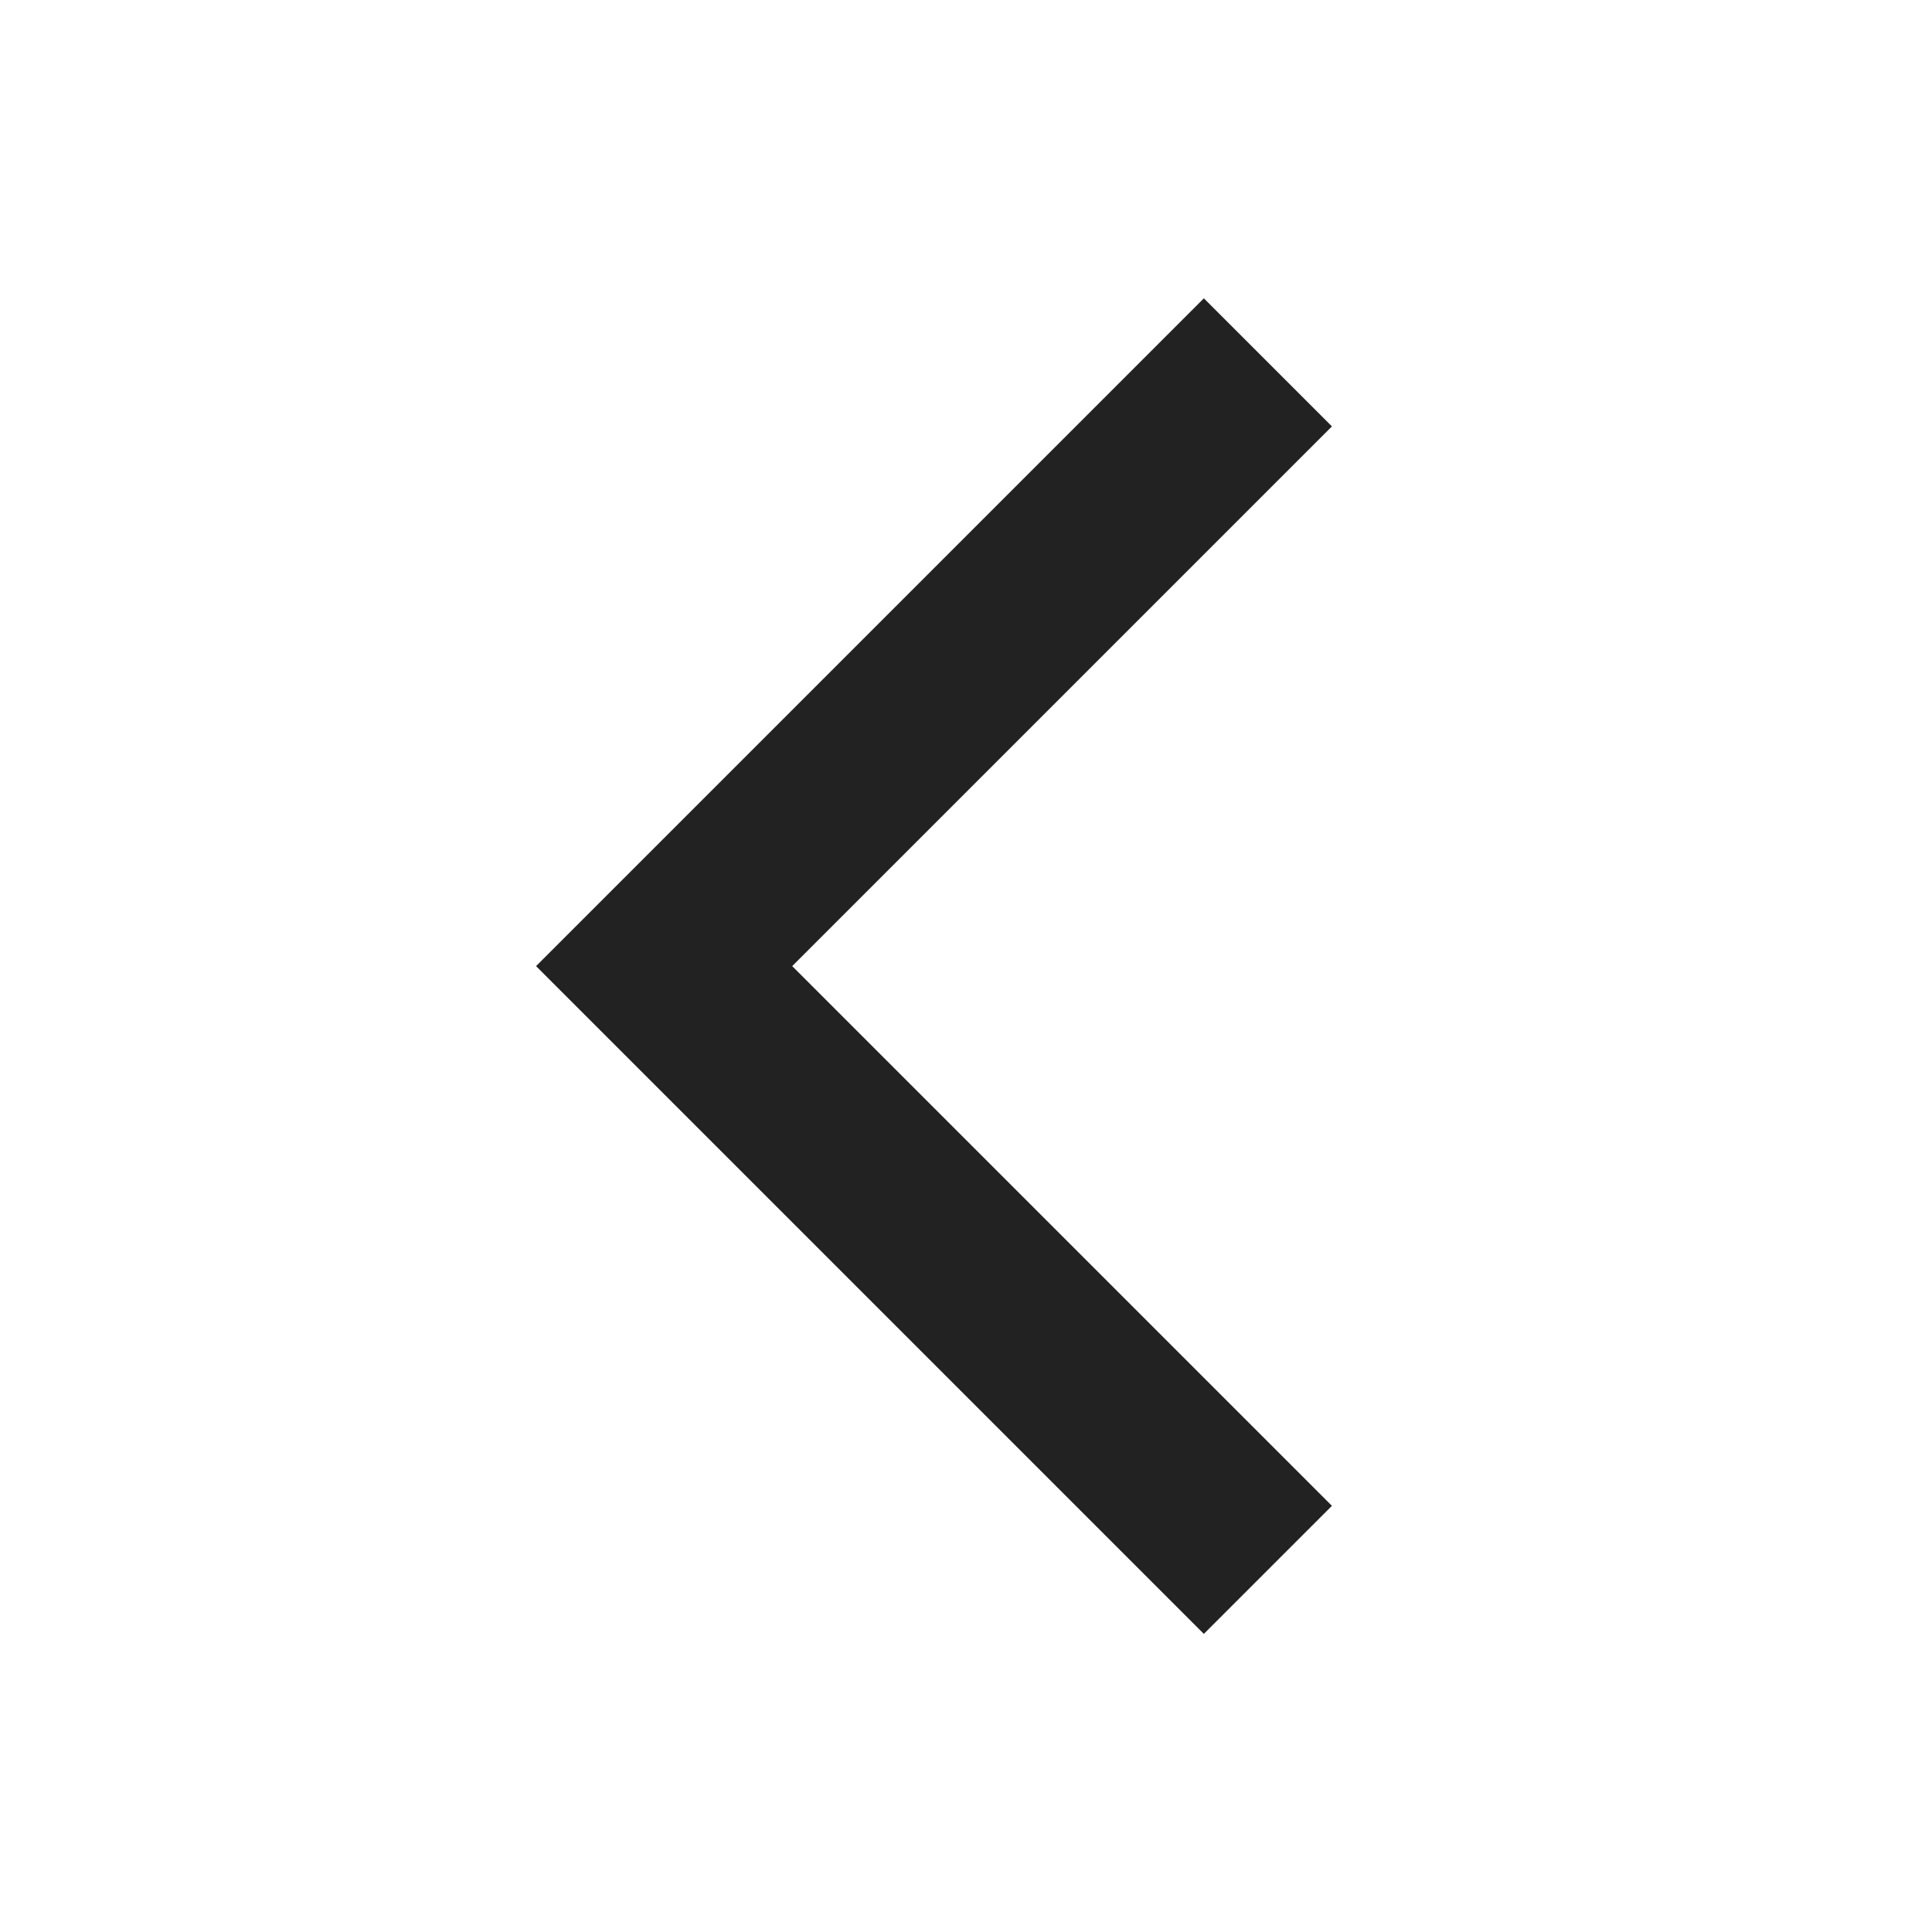
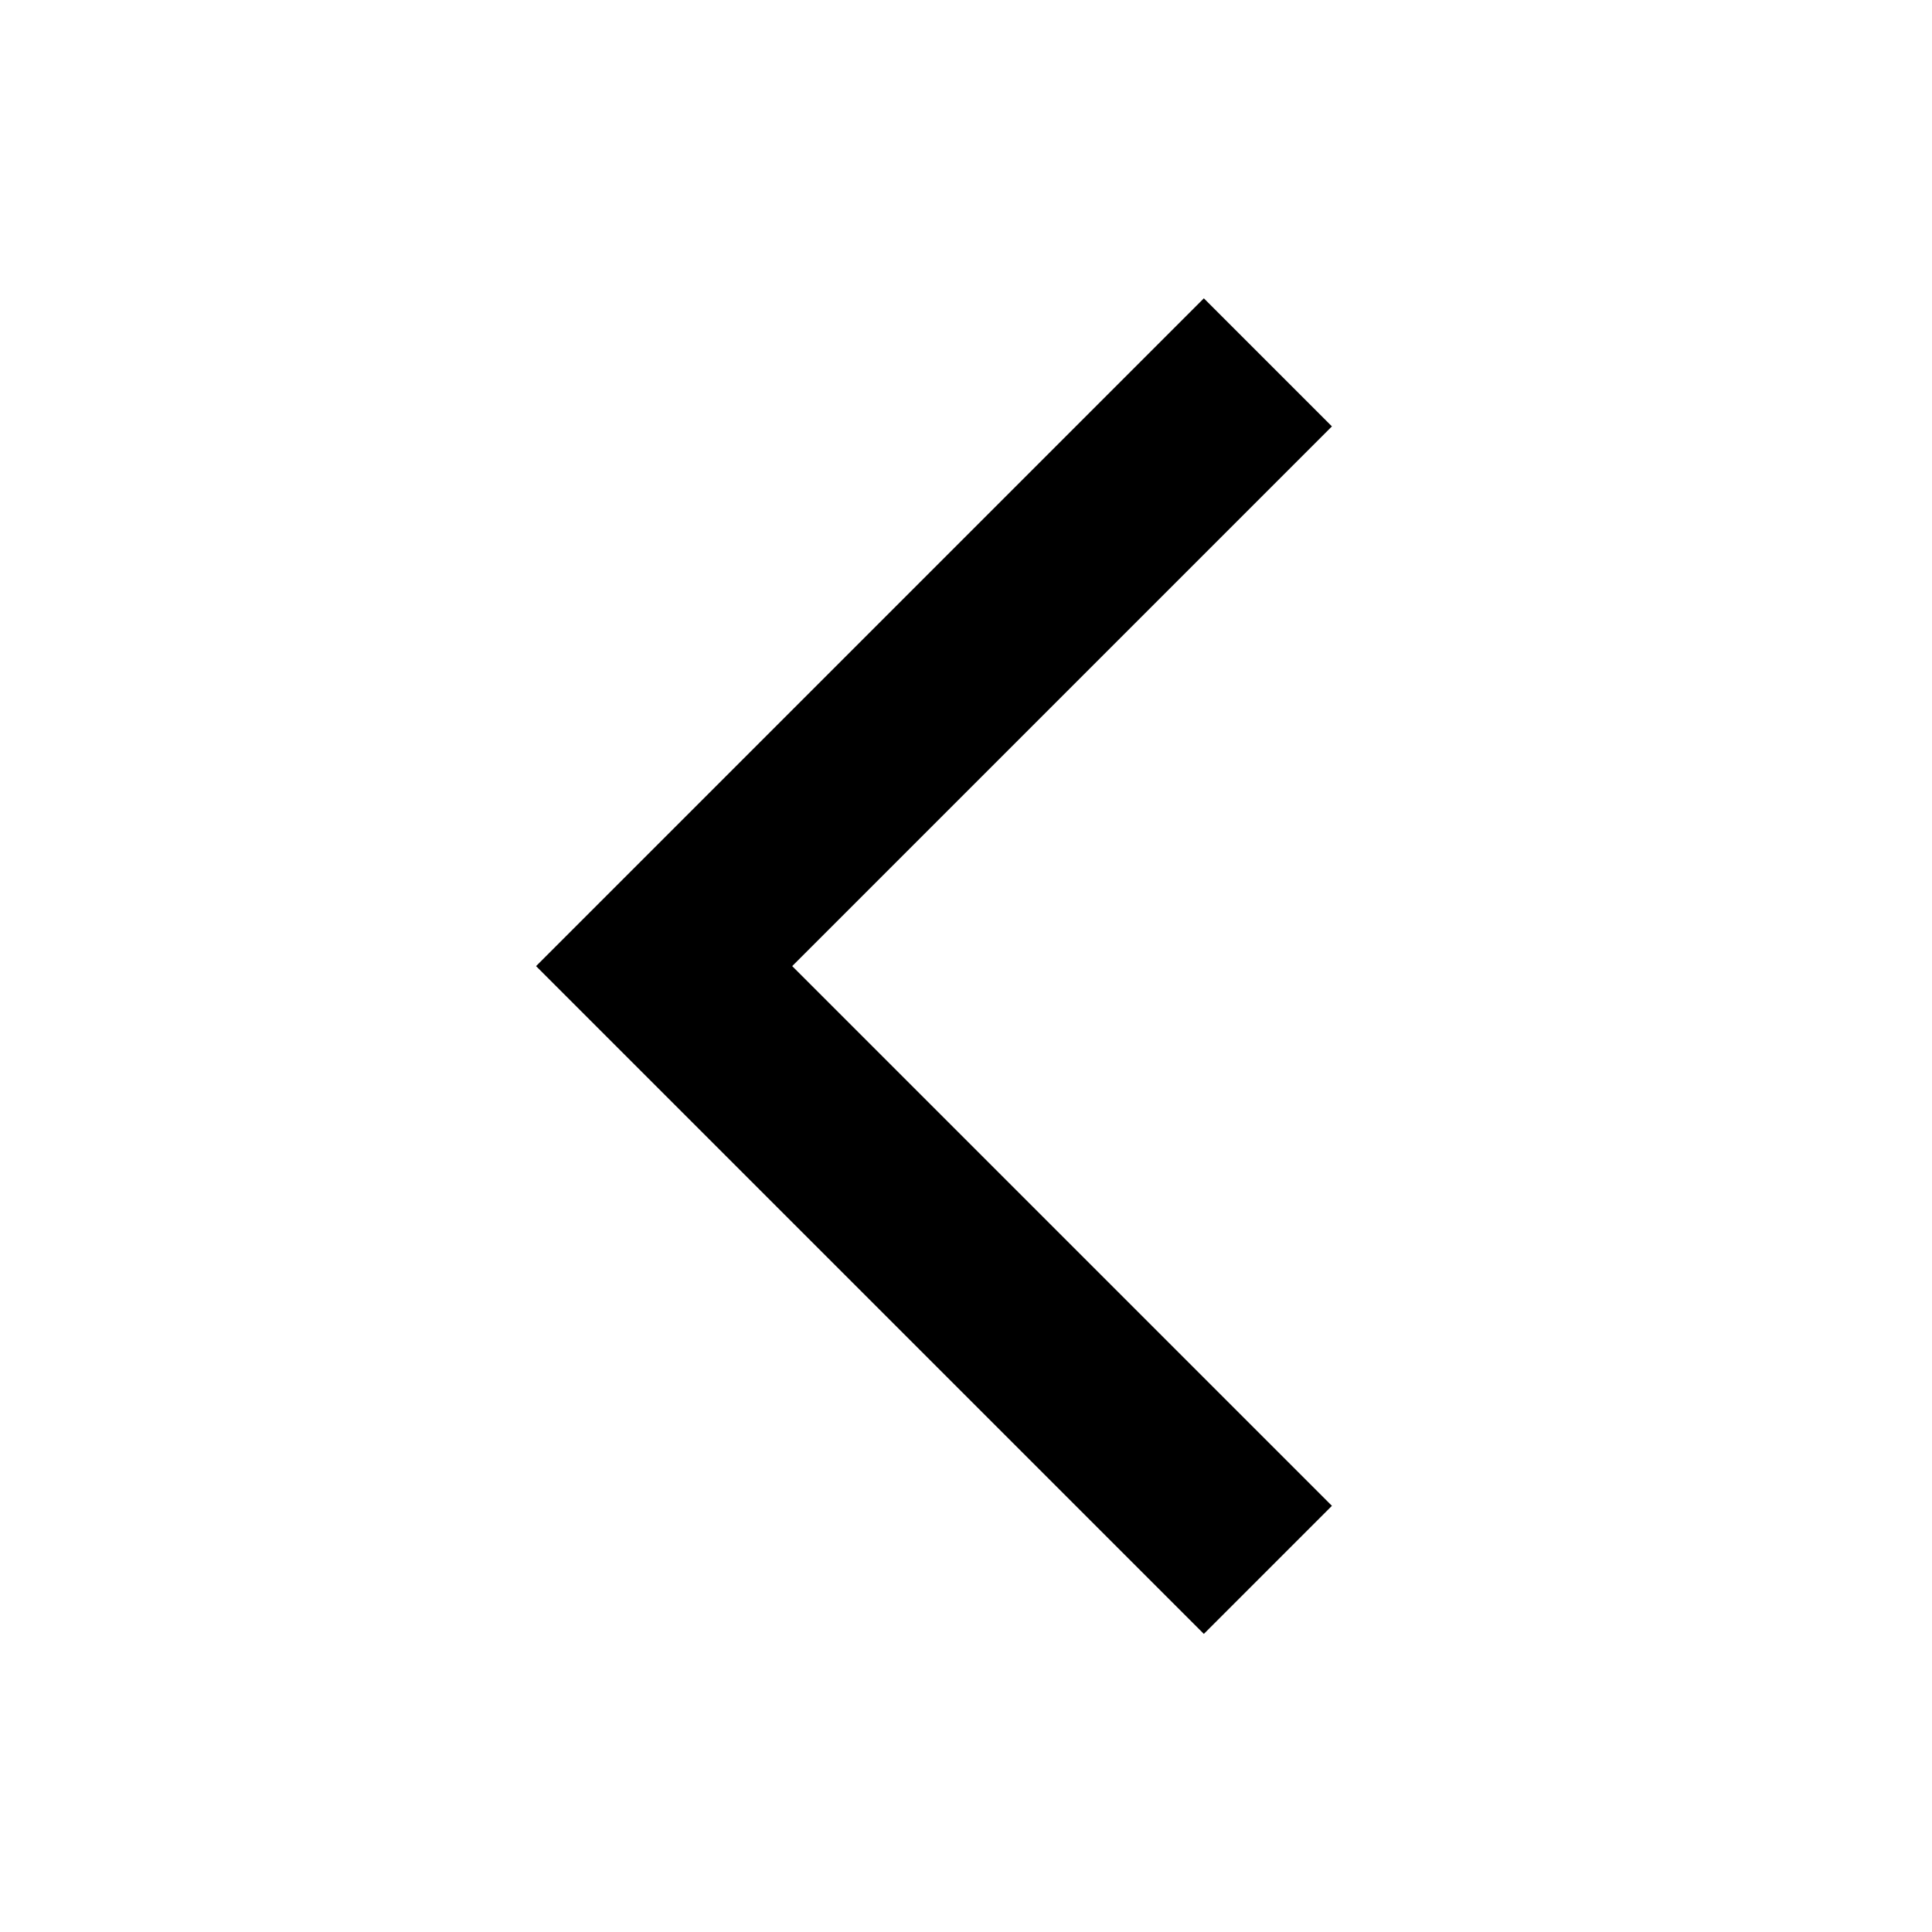
<svg xmlns="http://www.w3.org/2000/svg" id="arrow_left" data-name="arrow_left(h16)" viewBox="0 0 16 16">
  <path d="M0 0h16v16H0z" style="fill:none" data-name="keyline/16px" />
-   <path data-name="패스 202519" d="m18277.213-3412.96-5 5 5 5" transform="translate(-18266.713 3415.961)" style="stroke:#222;stroke-width:1.5px;fill:none" />
+   <path data-name="패스 202519" d="m18277.213-3412.96-5 5 5 5" transform="translate(-18266.713 3415.961)" style="stroke:currentColor;stroke-width:1.5px;fill:none" />
</svg>
